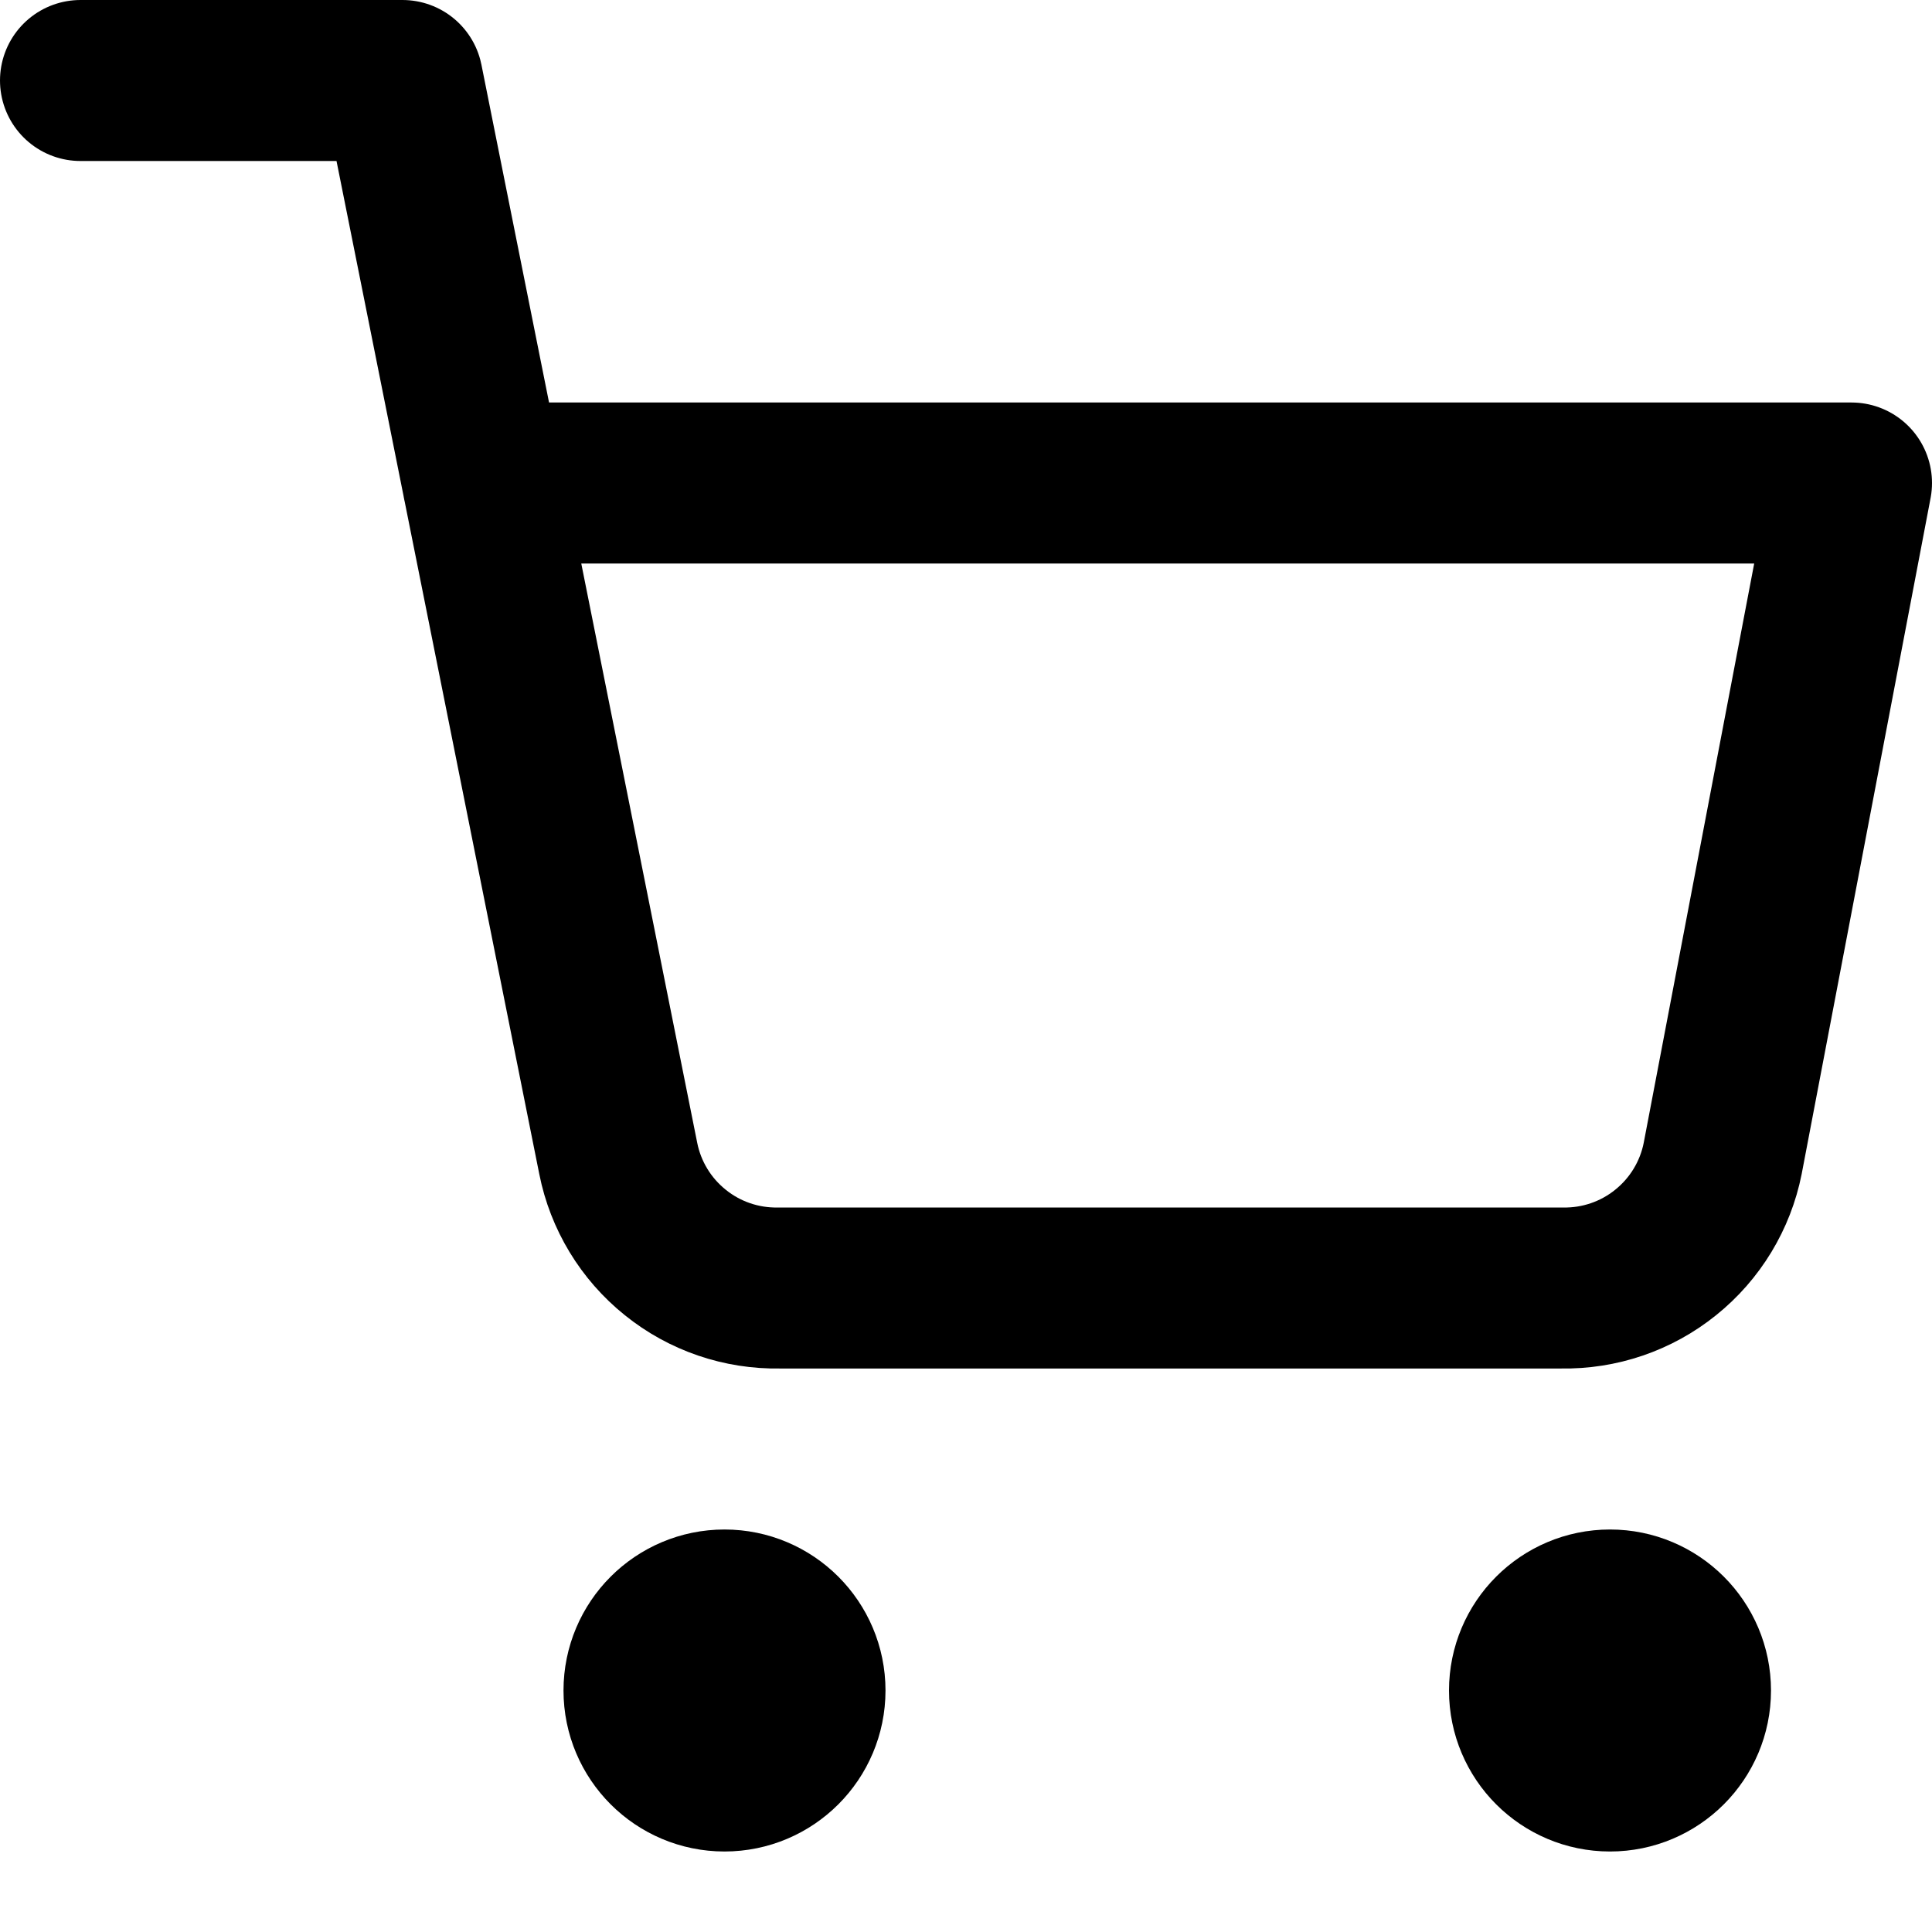
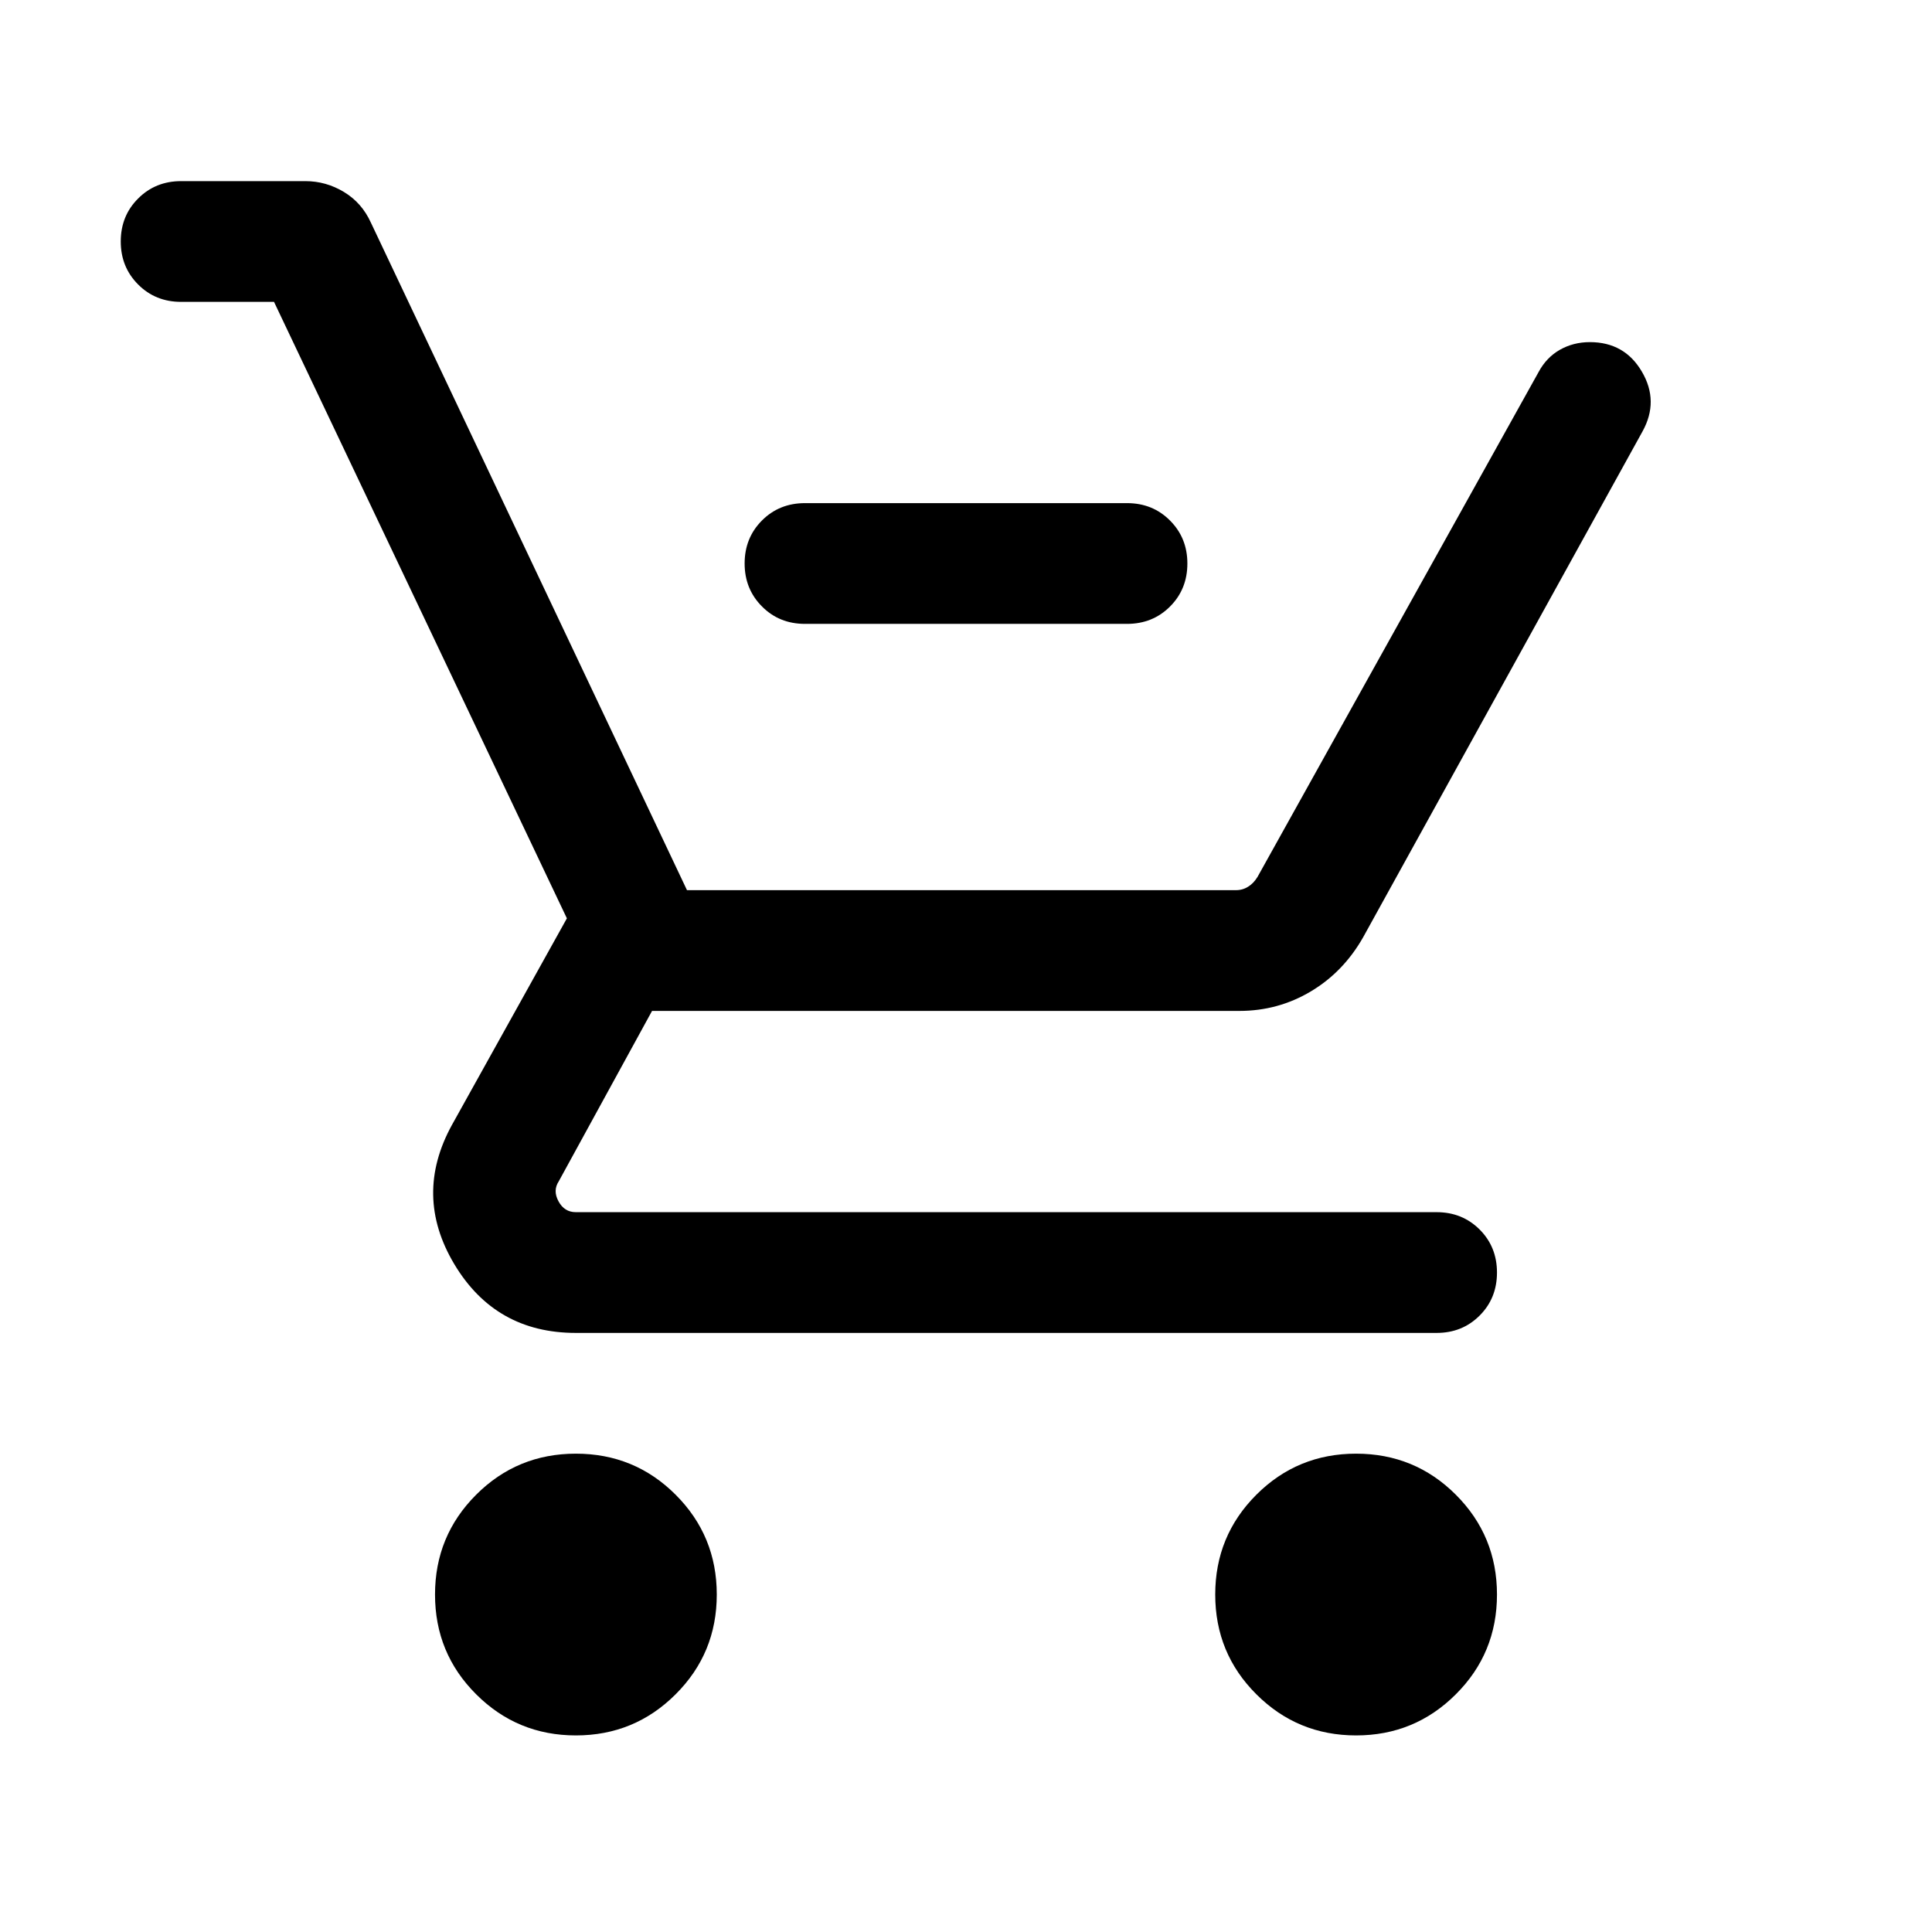
<svg xmlns="http://www.w3.org/2000/svg" width="24" height="24" viewBox="0 0 24 24" fill="none">
-   <path d="M9 22C9.552 22 10 21.552 10 21C10 20.448 9.552 20 9 20C8.448 20 8 20.448 8 21C8 21.552 8.448 22 9 22Z" stroke="currentColor" stroke-width="2" stroke-linecap="round" stroke-linejoin="round" />
-   <path d="M20 22C20.552 22 21 21.552 21 21C21 20.448 20.552 20 20 20C19.448 20 19 20.448 19 21C19 21.552 19.448 22 20 22Z" stroke="currentColor" stroke-width="2" stroke-linecap="round" stroke-linejoin="round" />
-   <path d="M1 1H5L7.68 14.39C7.771 14.85 8.022 15.264 8.388 15.558C8.753 15.853 9.211 16.009 9.68 16H19.4C19.869 16.009 20.327 15.853 20.692 15.558C21.058 15.264 21.309 14.85 21.4 14.39L23 6H6" stroke="currentColor" stroke-width="2" stroke-linecap="round" stroke-linejoin="round" />
+   <mask id="mask0_1089_13588" style="mask-type:alpha" maskUnits="userSpaceOnUse" x="0" y="0" width="24" height="24">
+     <rect width="24" height="24" fill="#D9D9D9" />
+   </mask>
+   <g mask="url(#mask0_1089_13588)">
+     <path d="M10 7.75C9.787 7.75 9.609 7.678 9.466 7.534C9.322 7.39 9.25 7.212 9.25 7C9.25 6.787 9.322 6.609 9.466 6.465C9.609 6.322 9.787 6.25 10 6.25H14C14.213 6.25 14.391 6.322 14.534 6.466C14.678 6.61 14.75 6.788 14.75 7C14.75 7.213 14.678 7.391 14.534 7.535C14.391 7.678 14.213 7.75 14 7.75H10ZM7.154 21.558C6.668 21.558 6.255 21.387 5.915 21.047C5.574 20.707 5.404 20.294 5.404 19.808C5.404 19.322 5.574 18.909 5.915 18.568C6.255 18.228 6.668 18.058 7.154 18.058C7.64 18.058 8.053 18.228 8.393 18.568C8.734 18.909 8.904 19.322 8.904 19.808C8.904 20.294 8.734 20.707 8.393 21.047C8.053 21.387 7.64 21.558 7.154 21.558ZM16.846 21.558C16.36 21.558 15.947 21.387 15.607 21.047C15.266 20.707 15.096 20.294 15.096 19.808C15.096 19.322 15.266 18.909 15.607 18.568C15.947 18.228 16.36 18.058 16.846 18.058C17.332 18.058 17.745 18.228 18.085 18.568C18.426 18.909 18.596 19.322 18.596 19.808C18.596 20.294 18.426 20.707 18.085 21.047C17.745 21.387 17.332 21.558 16.846 21.558ZM3.404 3.75H2.25C2.038 3.75 1.859 3.678 1.716 3.534C1.572 3.39 1.5 3.212 1.5 3C1.5 2.787 1.572 2.609 1.716 2.466C1.859 2.322 2.038 2.25 2.25 2.25H3.793C3.964 2.25 4.124 2.295 4.273 2.385C4.422 2.475 4.533 2.602 4.608 2.767L8.534 11.058H15.352C15.41 11.058 15.461 11.043 15.506 11.014C15.551 10.986 15.589 10.946 15.621 10.894L19.111 4.625C19.176 4.503 19.264 4.41 19.376 4.346C19.488 4.282 19.613 4.25 19.75 4.25C20.037 4.25 20.253 4.372 20.396 4.617C20.54 4.862 20.542 5.109 20.404 5.359L16.934 11.642C16.77 11.931 16.553 12.155 16.283 12.316C16.013 12.477 15.717 12.558 15.396 12.558H8.1L6.942 14.673C6.891 14.75 6.889 14.833 6.938 14.923C6.986 15.013 7.058 15.058 7.154 15.058H17.846C18.059 15.058 18.237 15.13 18.381 15.274C18.524 15.417 18.596 15.595 18.596 15.808C18.596 16.021 18.524 16.199 18.381 16.342C18.237 16.486 18.059 16.558 17.846 16.558H7.154C6.487 16.558 5.984 16.273 5.643 15.703C5.303 15.133 5.294 14.556 5.615 13.973L7.042 11.408L3.404 3.75Z" fill="currentcolor" />
+   </g>
</svg>
